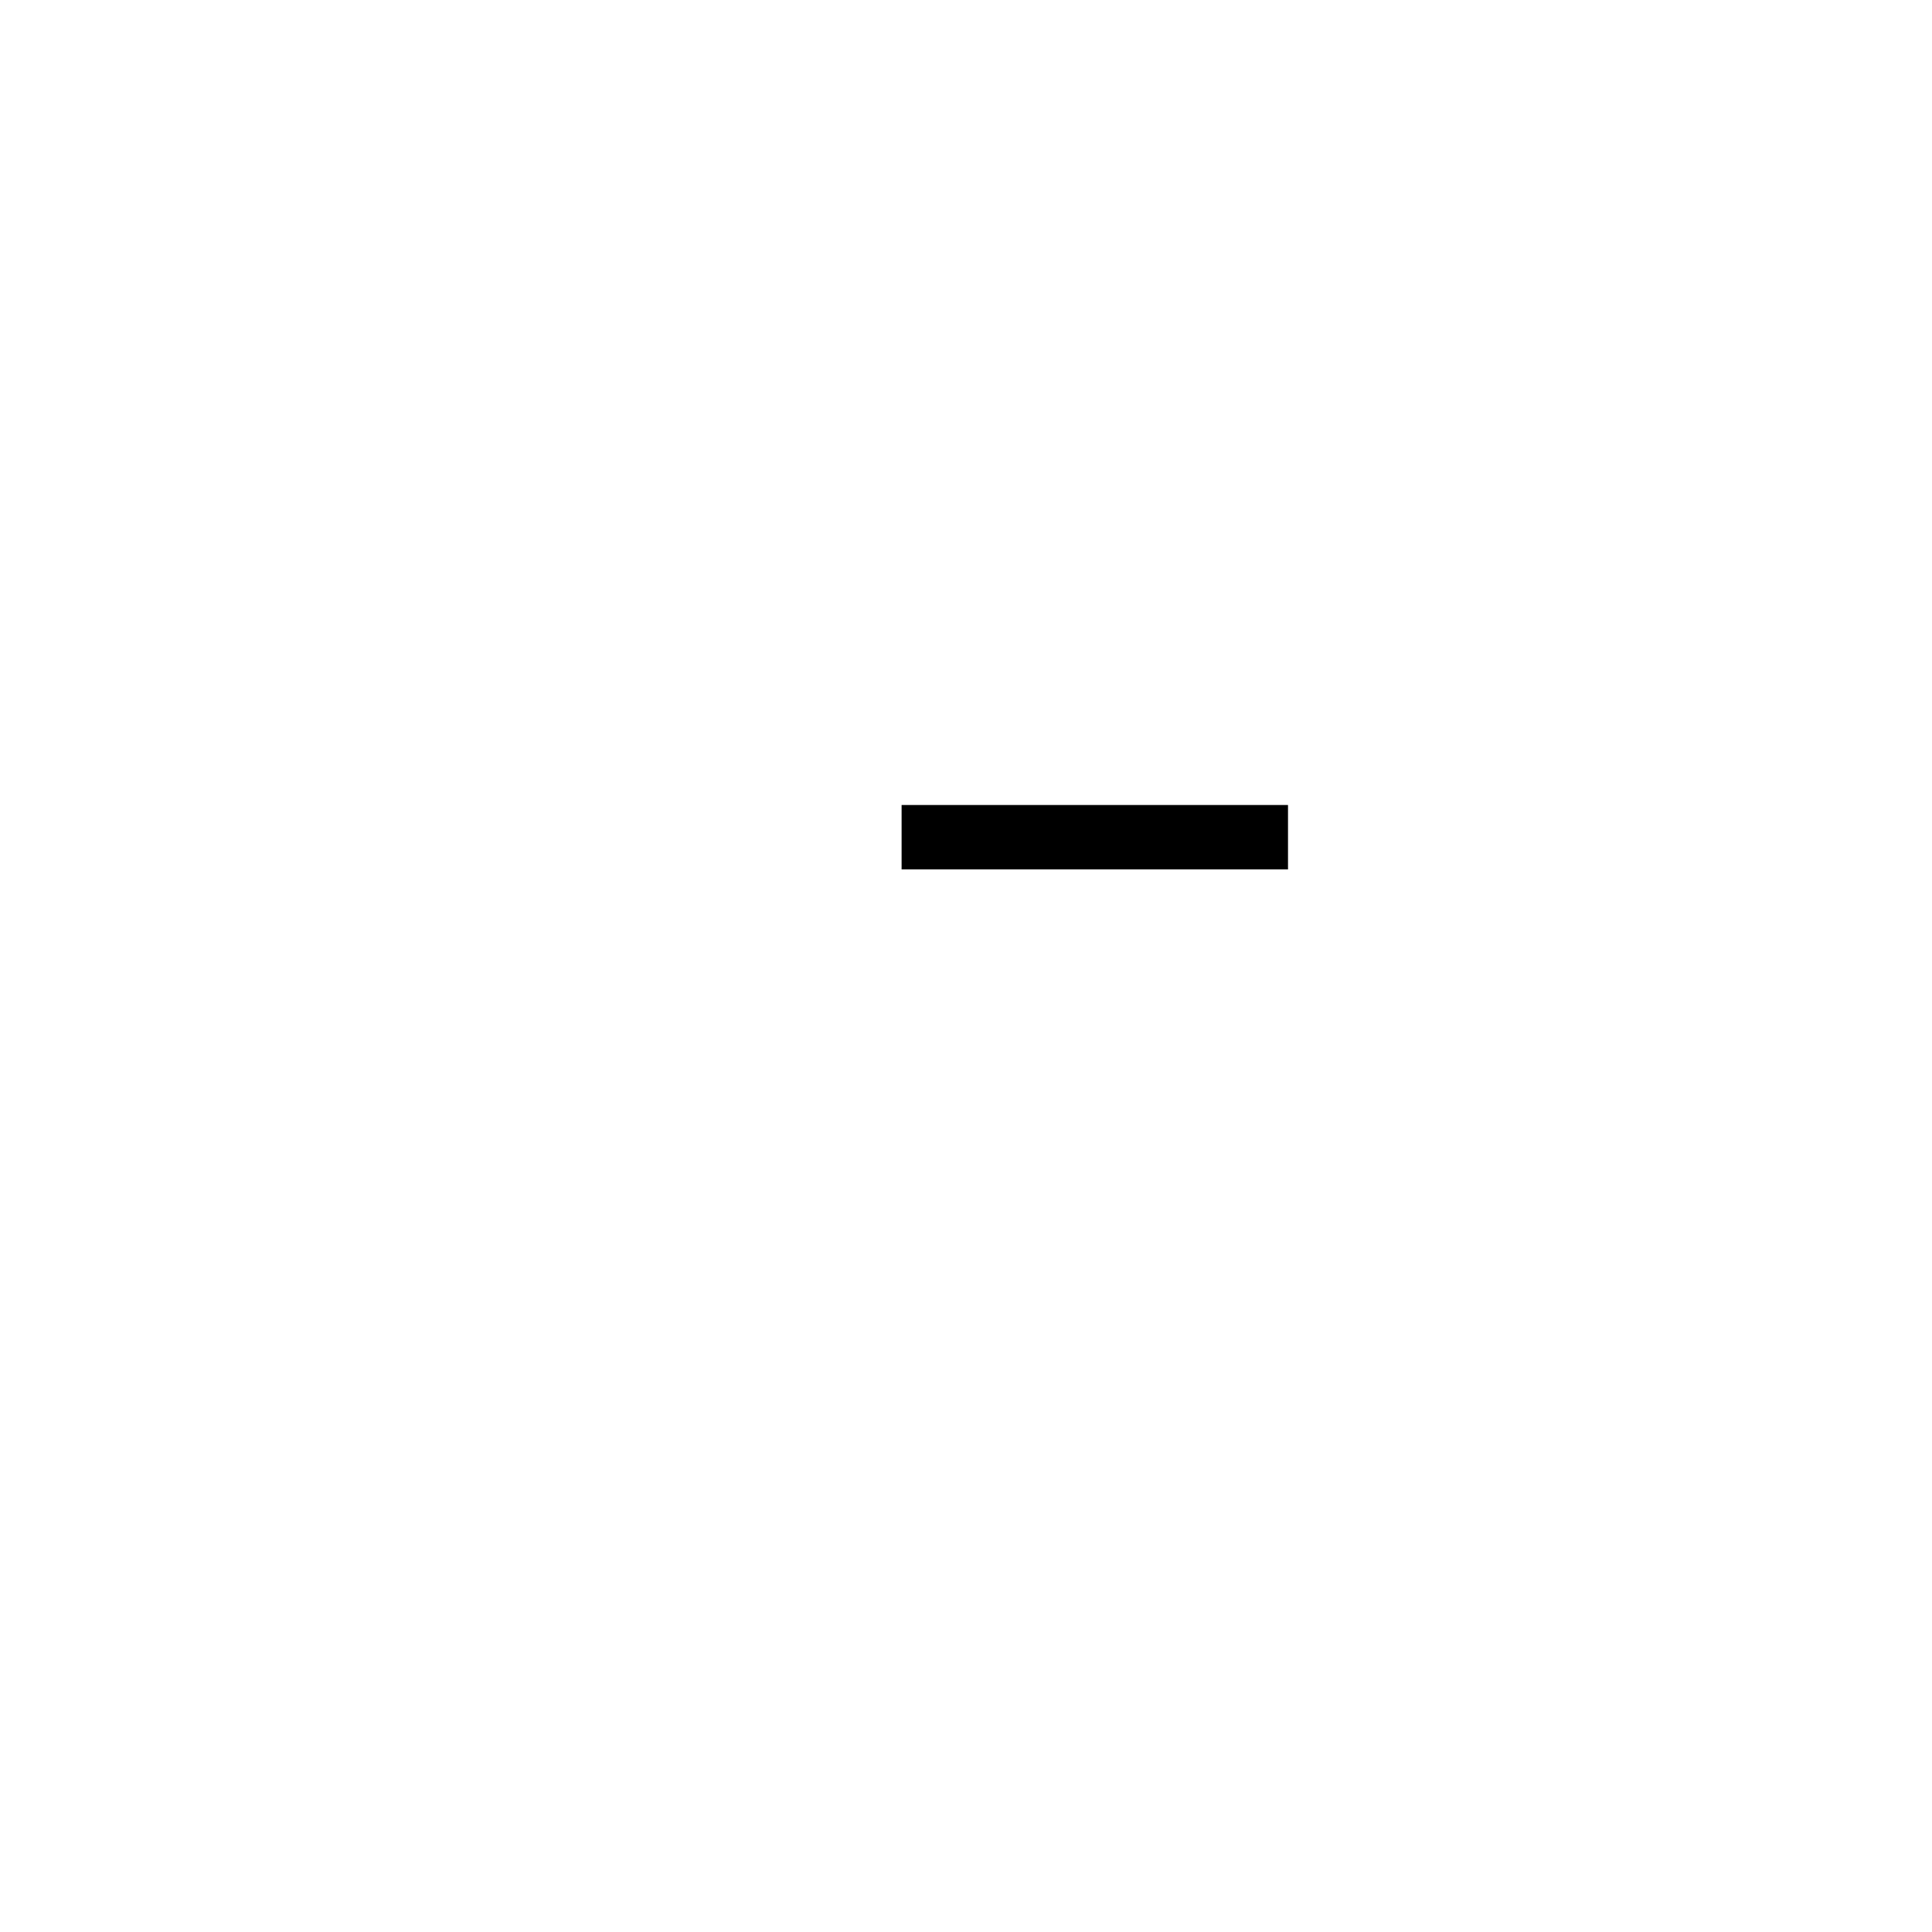
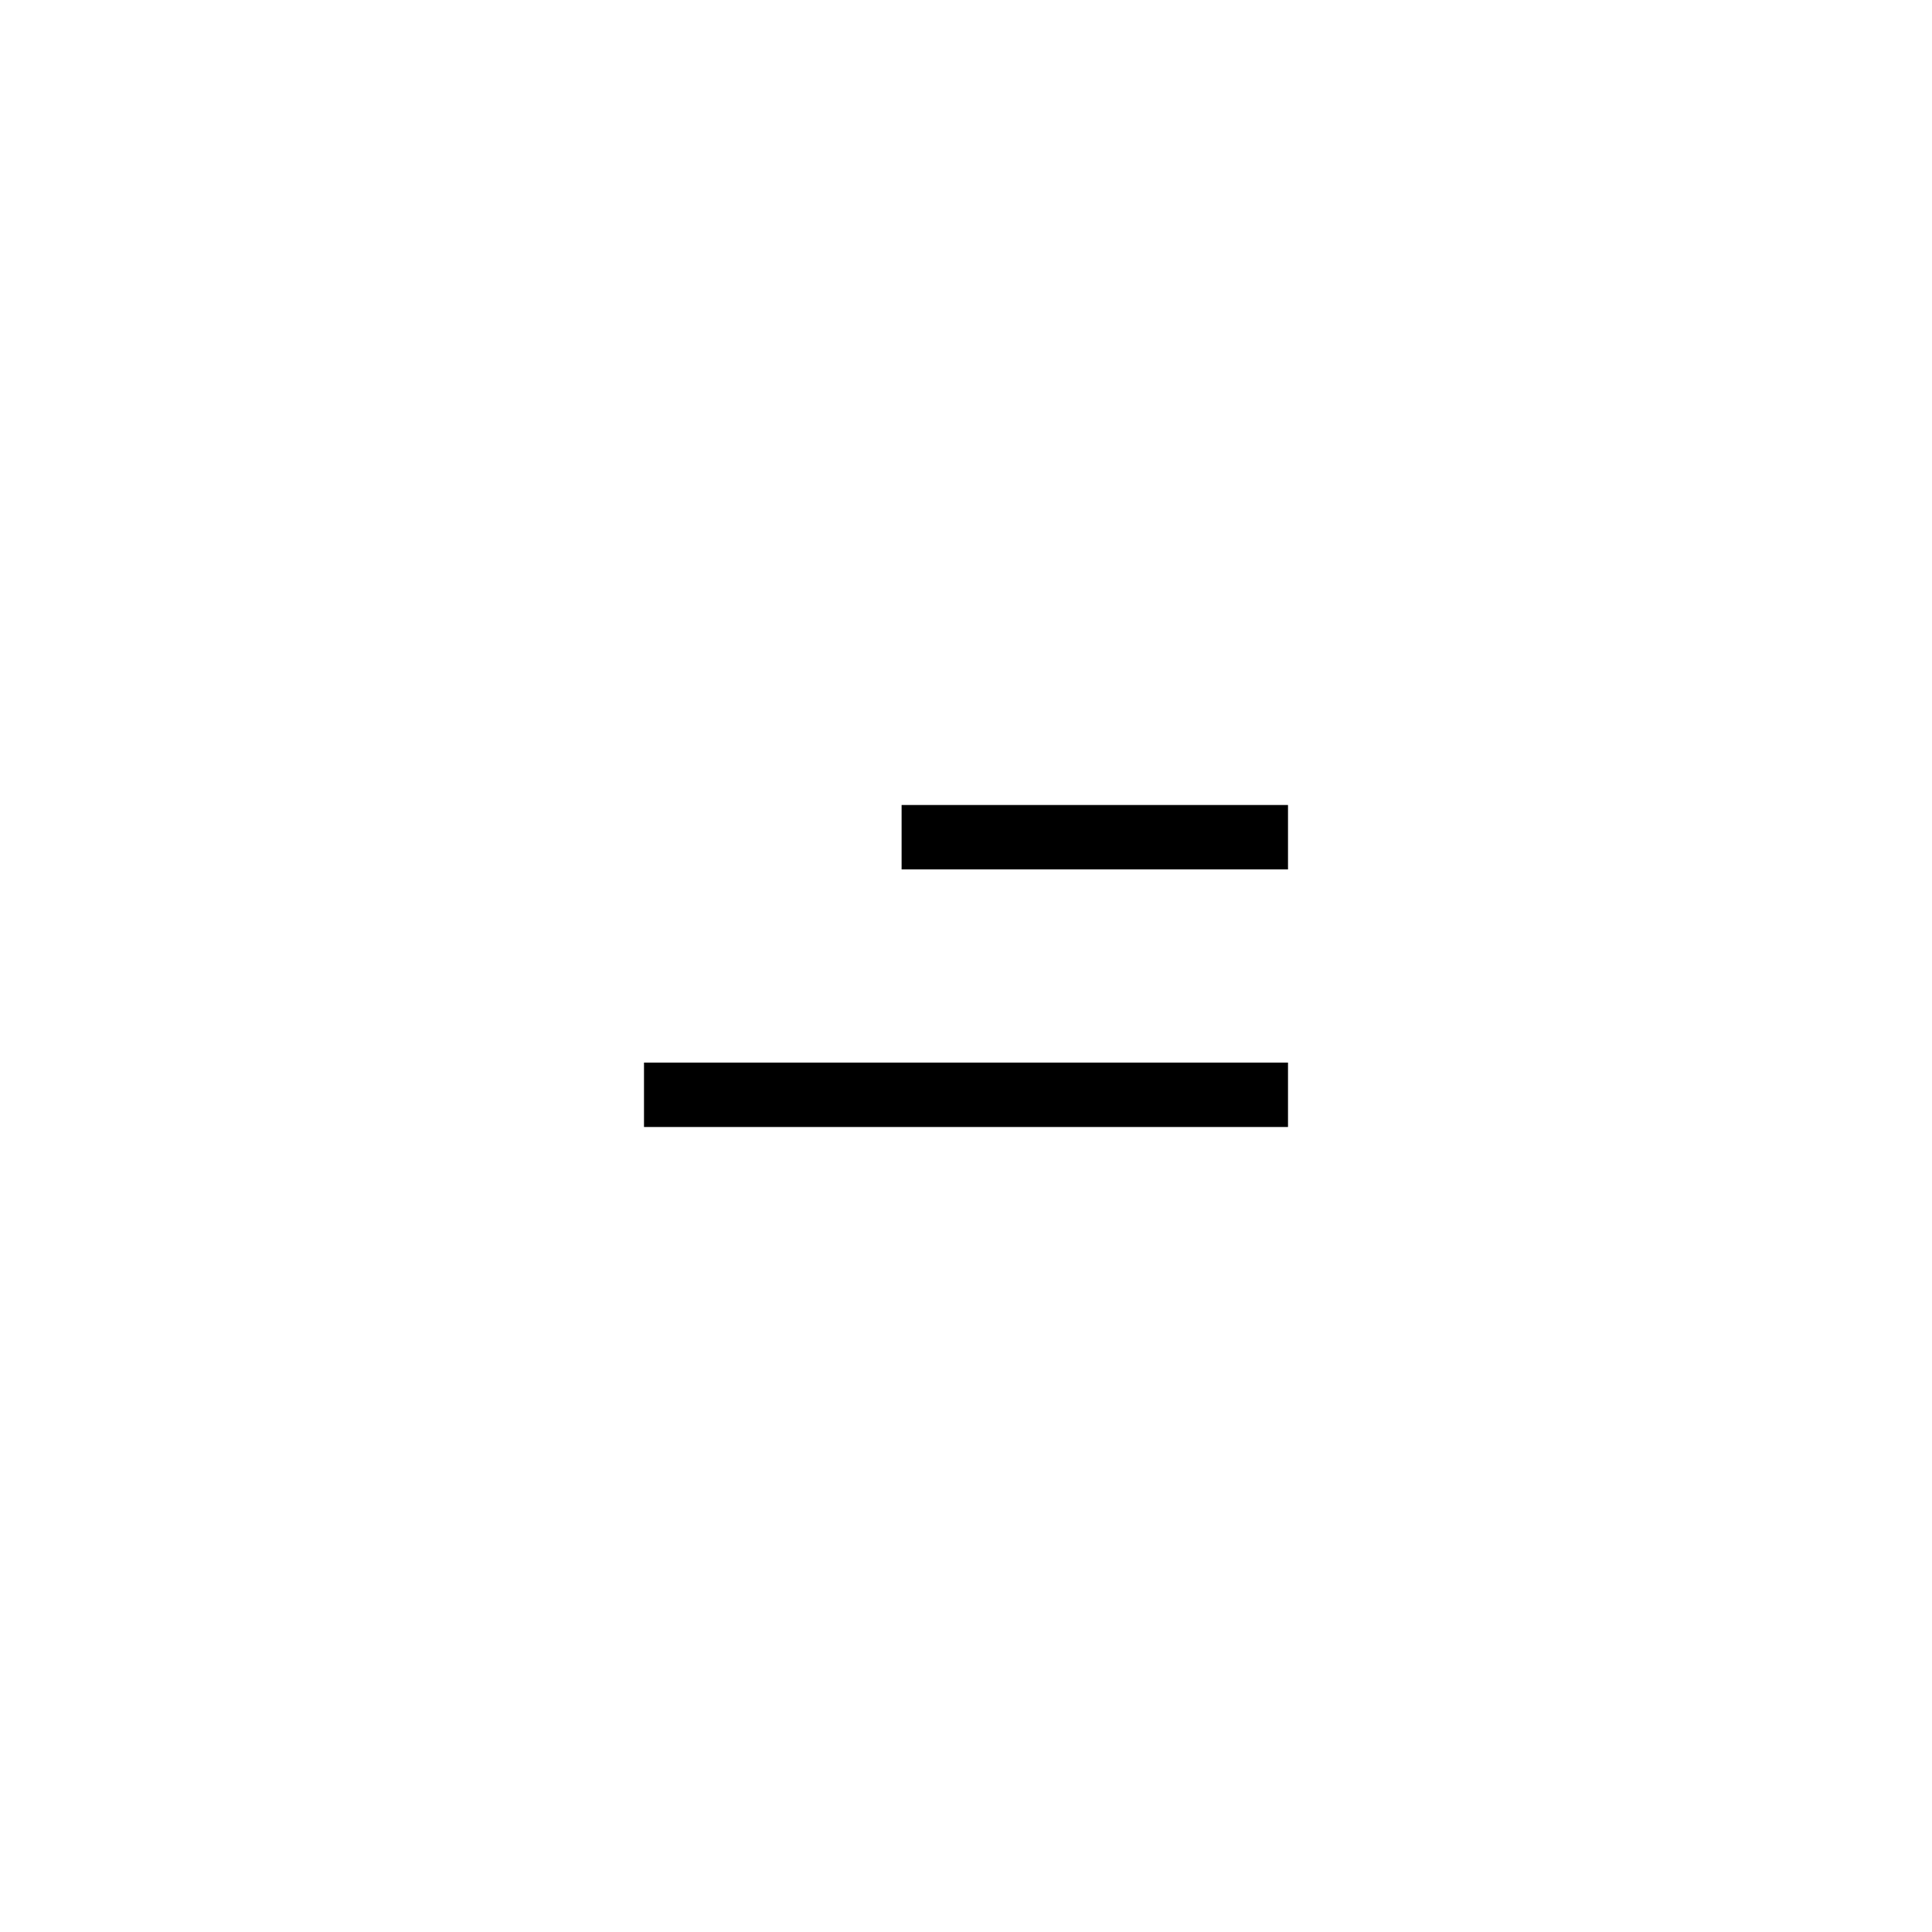
- <svg xmlns="http://www.w3.org/2000/svg" width="60" height="60" viewBox="0 0 60 60" fill="none">
+ <svg xmlns="http://www.w3.org/2000/svg" width="60" height="60" viewBox="0 0 60 60" fill="currentColor">
  <g id="burger">
    <rect x="28" y="25" width="12" height="2" fill="currentColor" />
-     <rect x="20" y="33" width="20" height="2" />
+     <rect x="20" y="33" width="20" height="2" fill="currentColor" />
  </g>
</svg>
